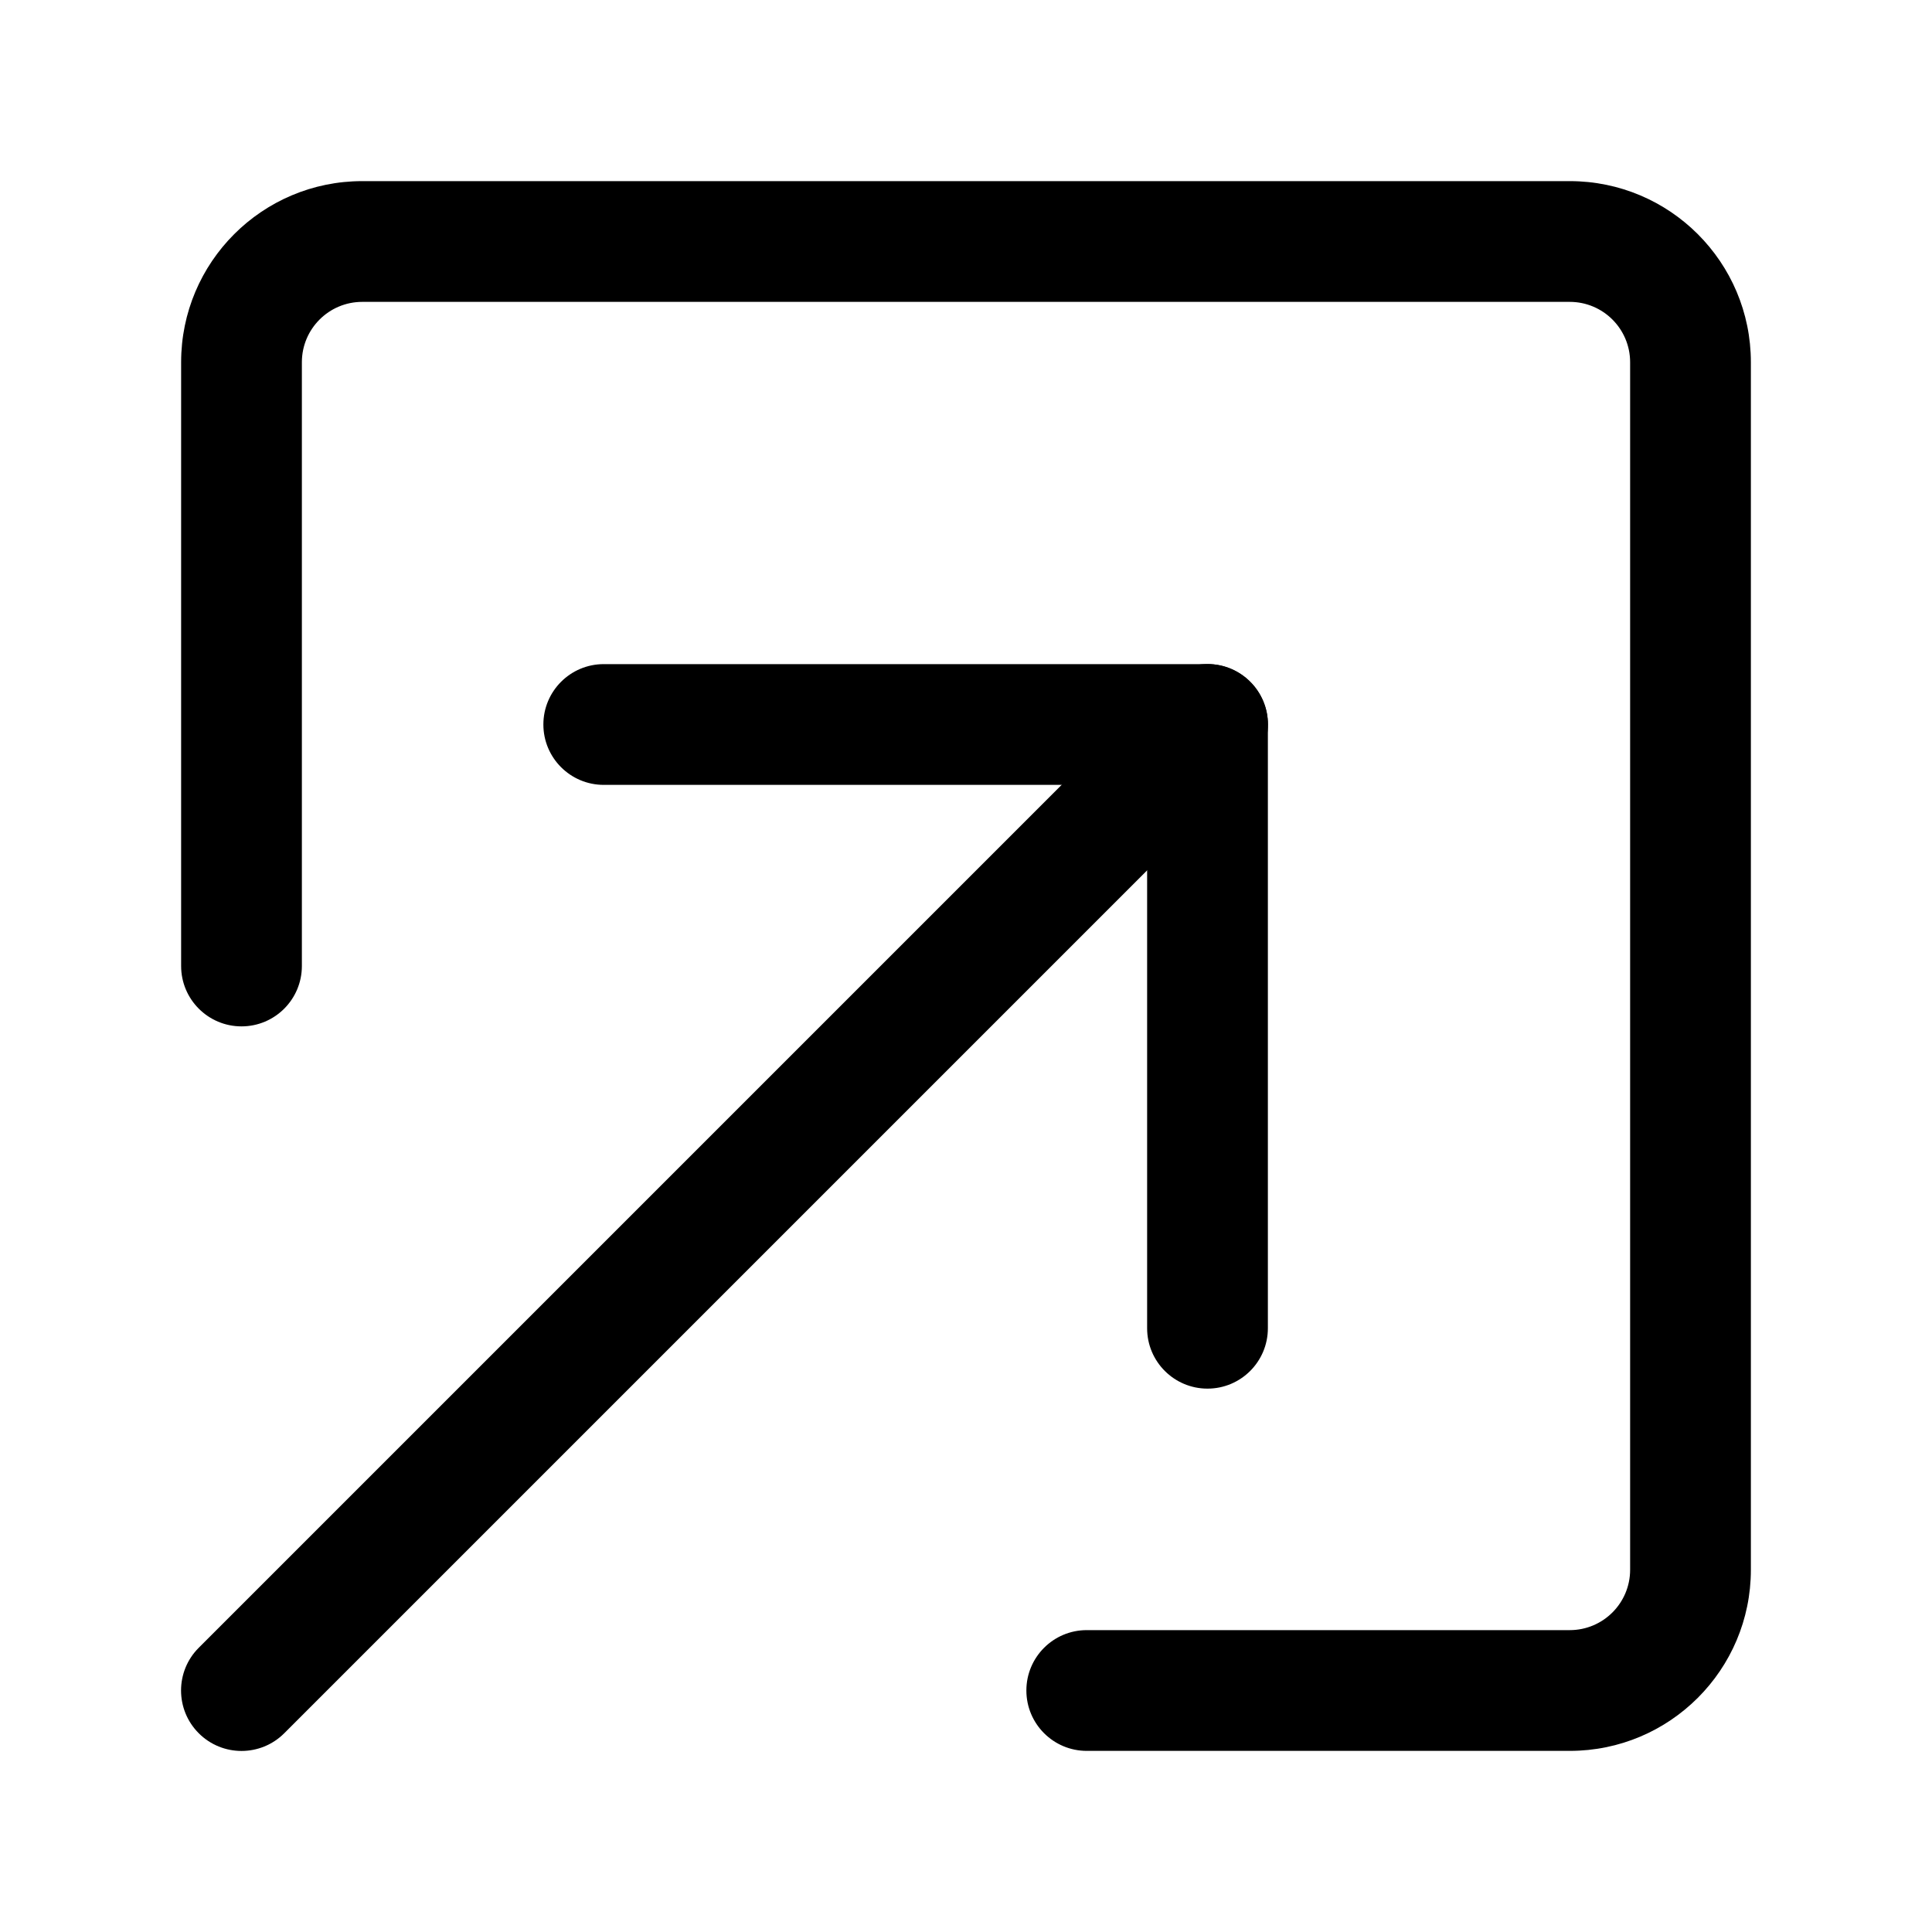
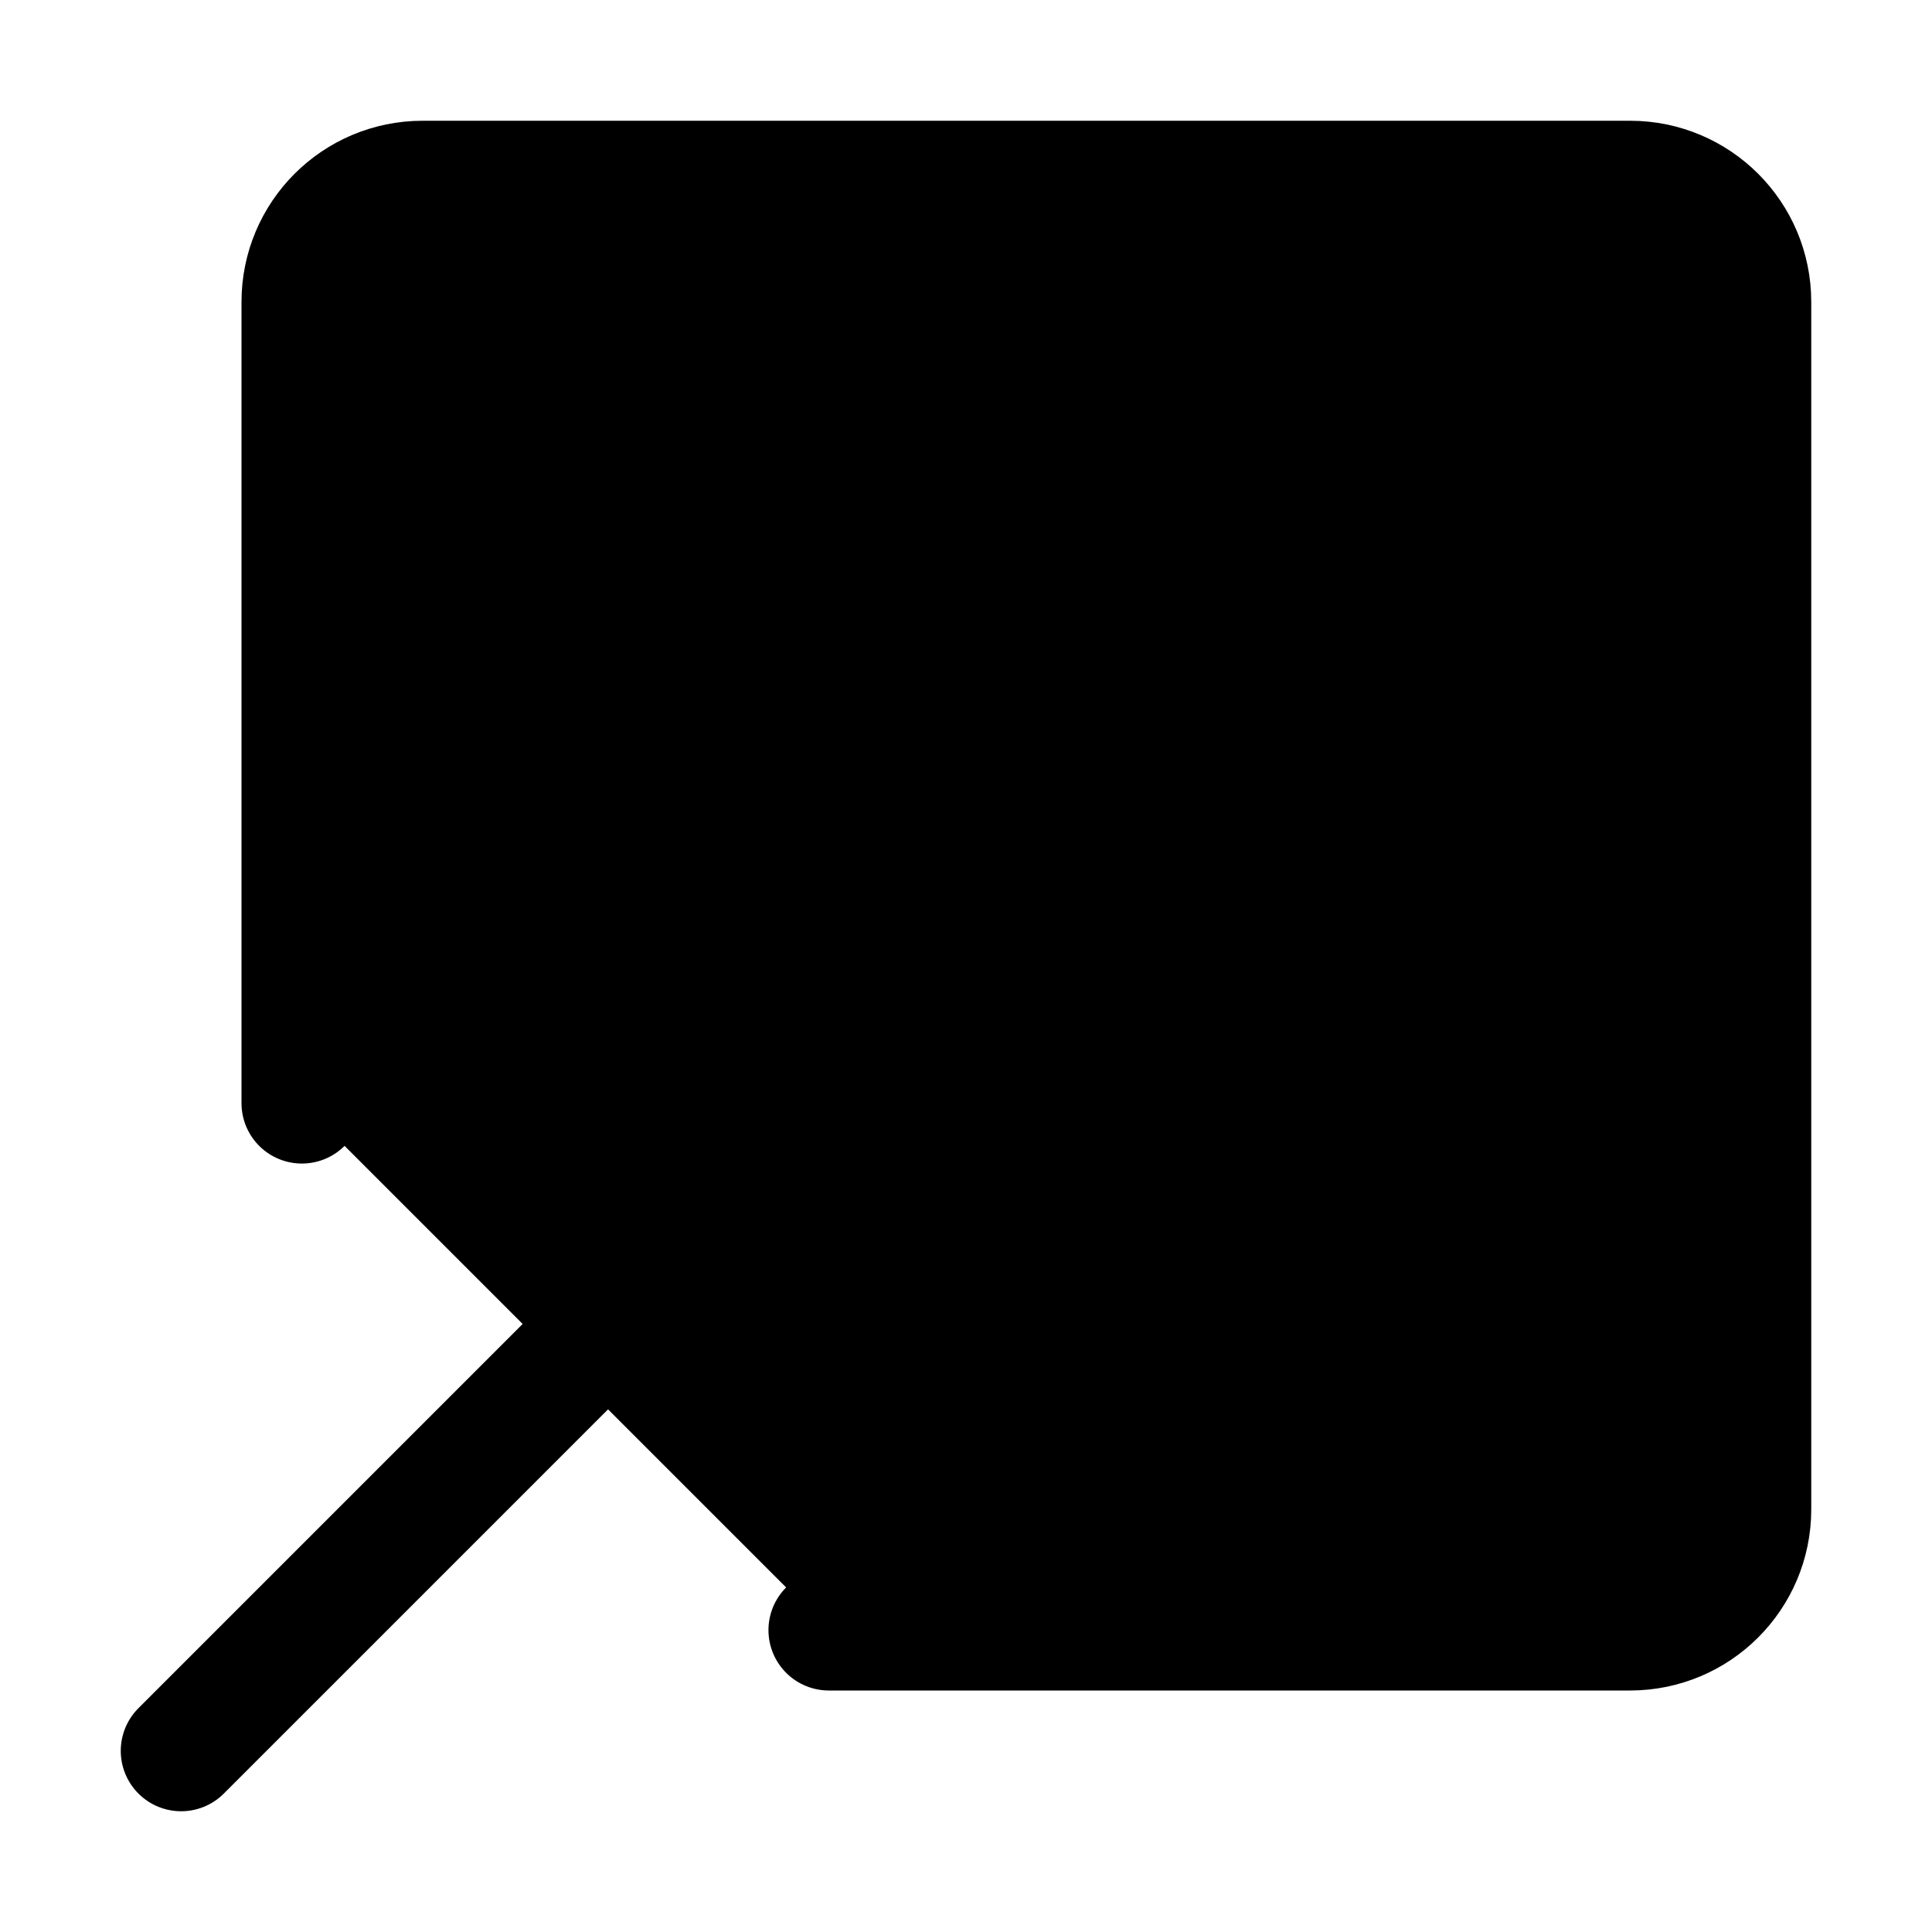
<svg xmlns="http://www.w3.org/2000/svg" width="1em" height="1em" viewBox="0 0 16 16" class="bi bi-box-arrow-in-up-right" fill="currentColor">
-   <path fill-rule="evenodd" d="M14.5 3A1.5 1.5 0 0 0 13 1.5H3A1.5 1.5 0 0 0 1.5 3v5a.5.5 0 0 0 1 0V3a.5.5 0 0 1 .5-.5h10a.5.5 0 0 1 .5.5v10a.5.5 0 0 1-.5.5H9a.5.5 0 0 0 0 1h4a1.5 1.5 0 0 0 1.5-1.5V3z" />
-   <path fill-rule="evenodd" d="M4.5 6a.5.5 0 0 1 .5-.5h5a.5.5 0 0 1 .5.5v5a.5.5 0 0 1-1 0V6.5H5a.5.5 0 0 1-.5-.5z" />
-   <path fill-rule="evenodd" d="M10.354 5.646a.5.5 0 0 1 0 .708l-8 8a.5.5 0 0 1-.708-.708l8-8a.5.5 0 0 1 .708 0z" />
+   <path stroke="#000" stroke-linecap="round" d="M6.864 13.5H13.5a1 1 0 0 0 1-1v-10a1 1 0 0 0-1-1h-10a1 1 0 0 0-1 1v6.636" />
+   <path stroke="#000" stroke-linecap="round" stroke-linejoin="round" d="M10.5 10.5v-5m0 0h-5m5 0l-9 9" />
</svg>
